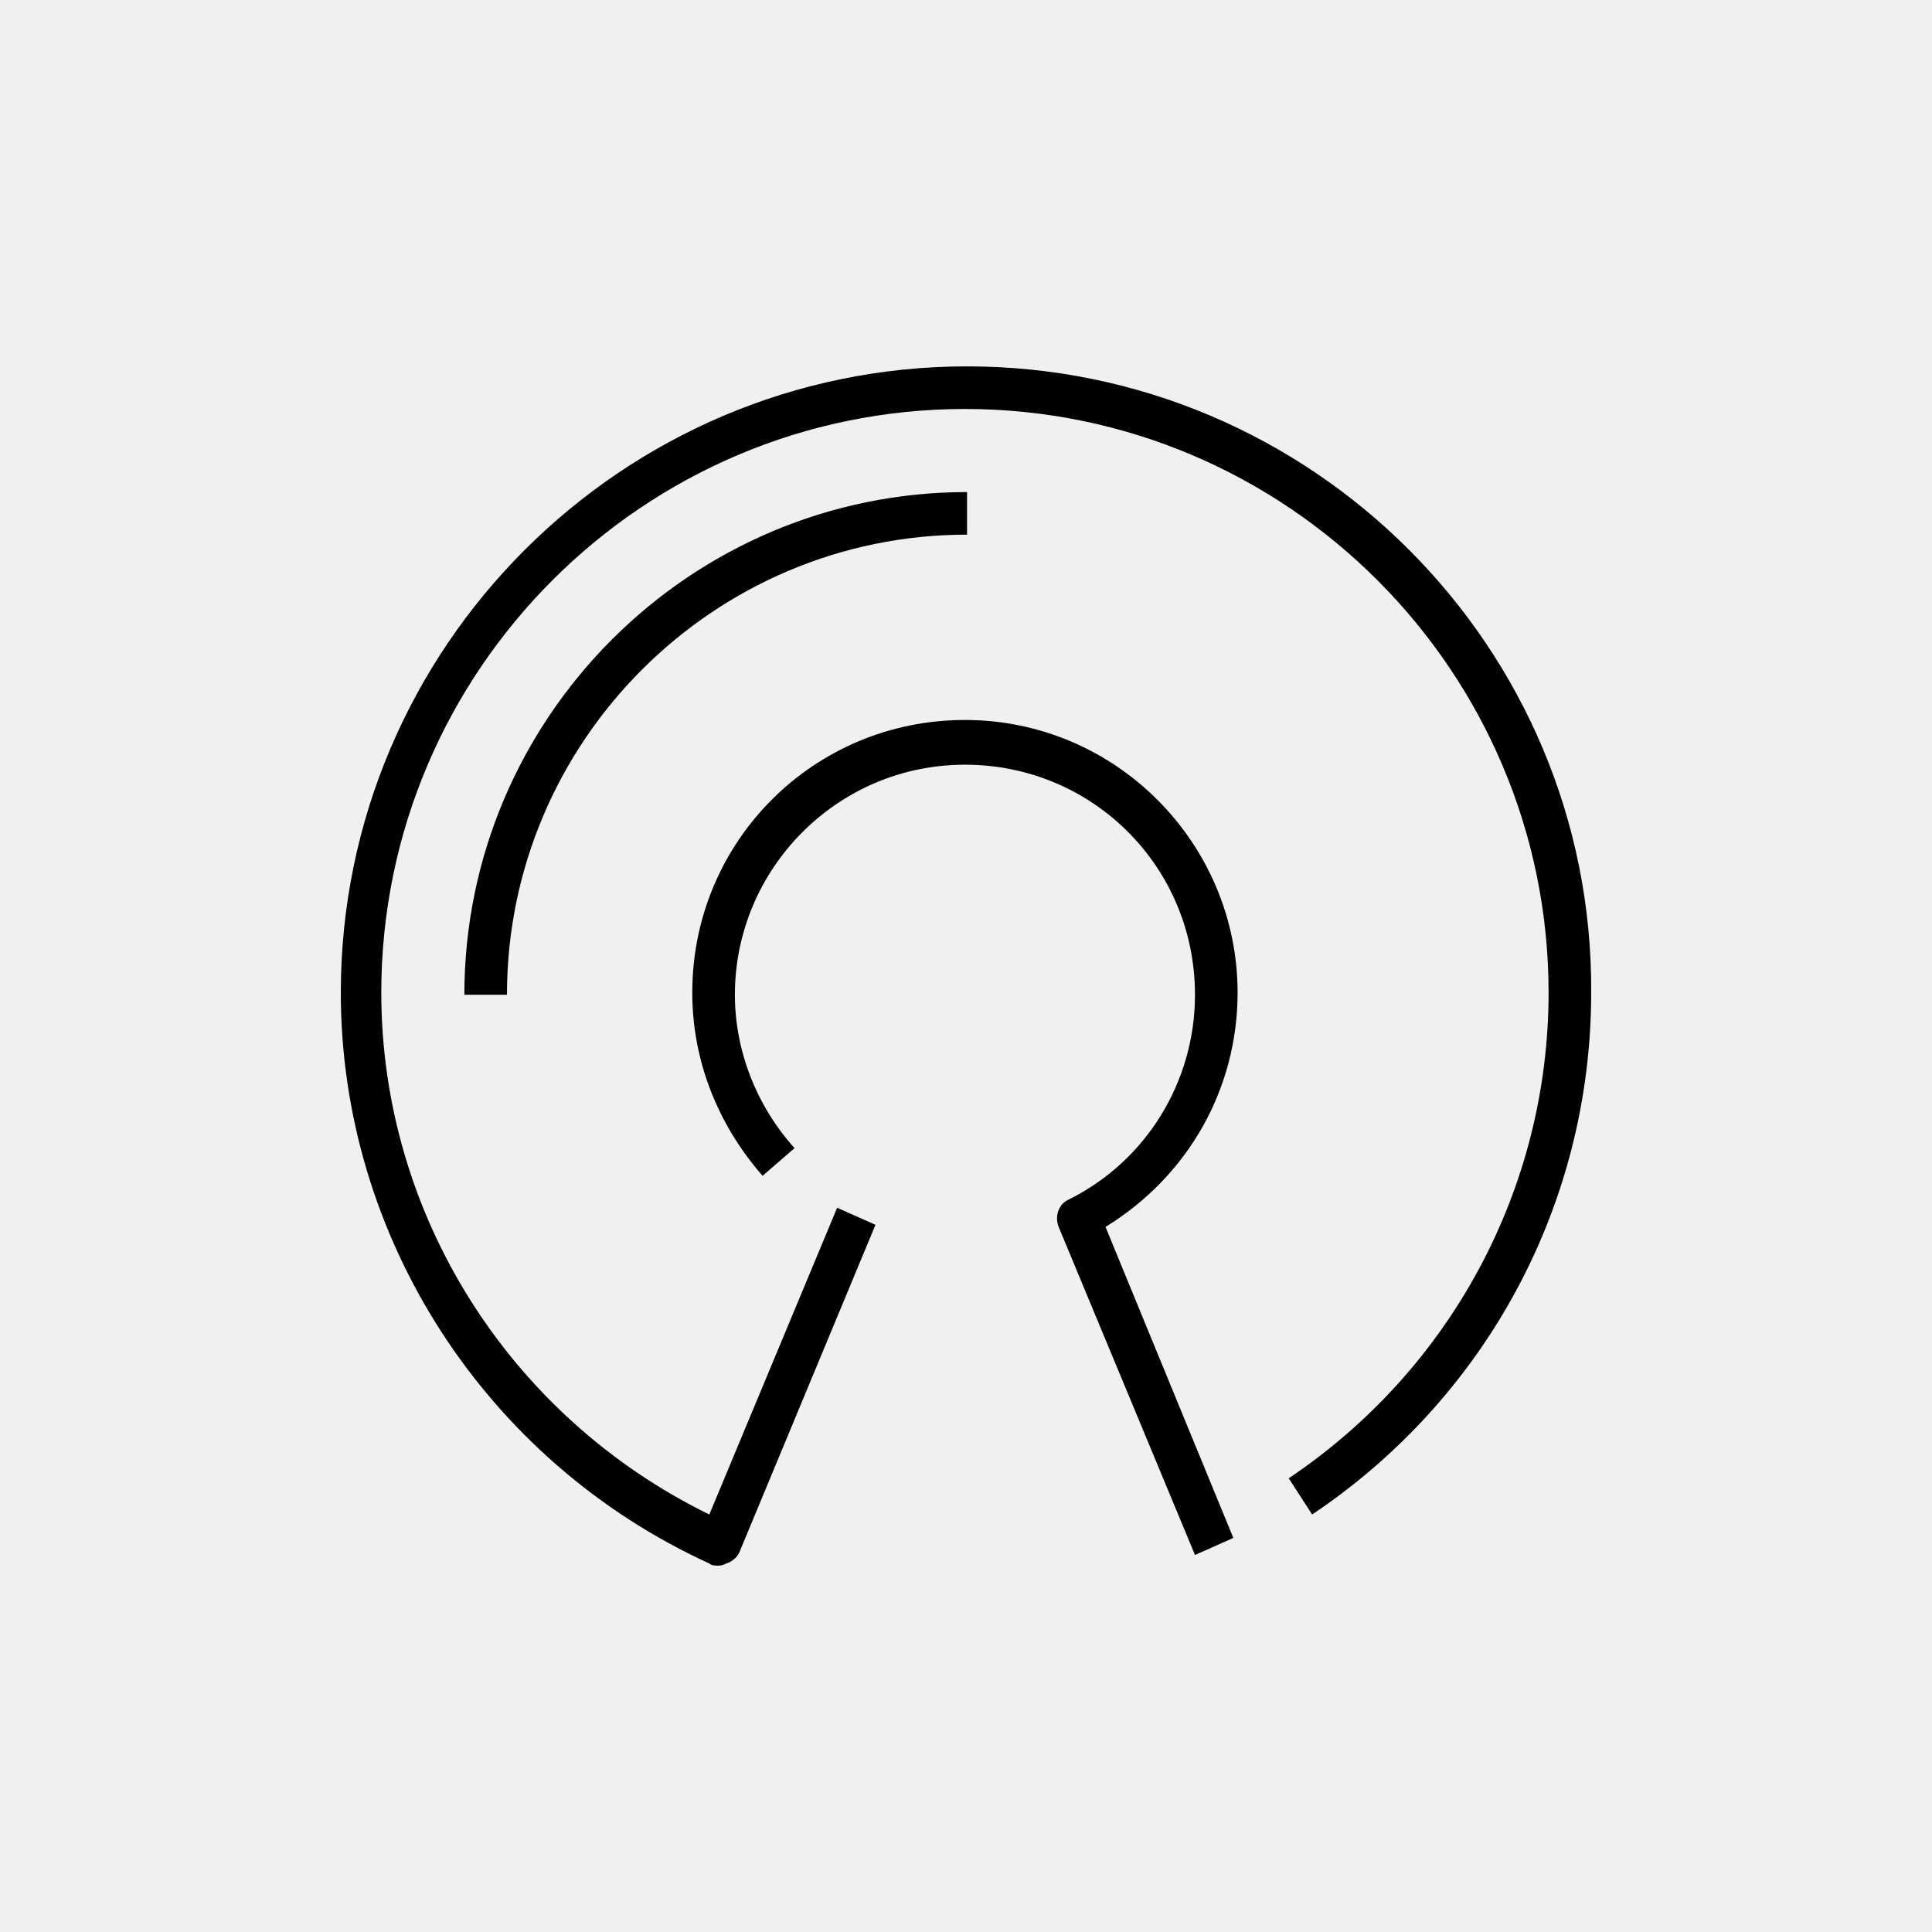
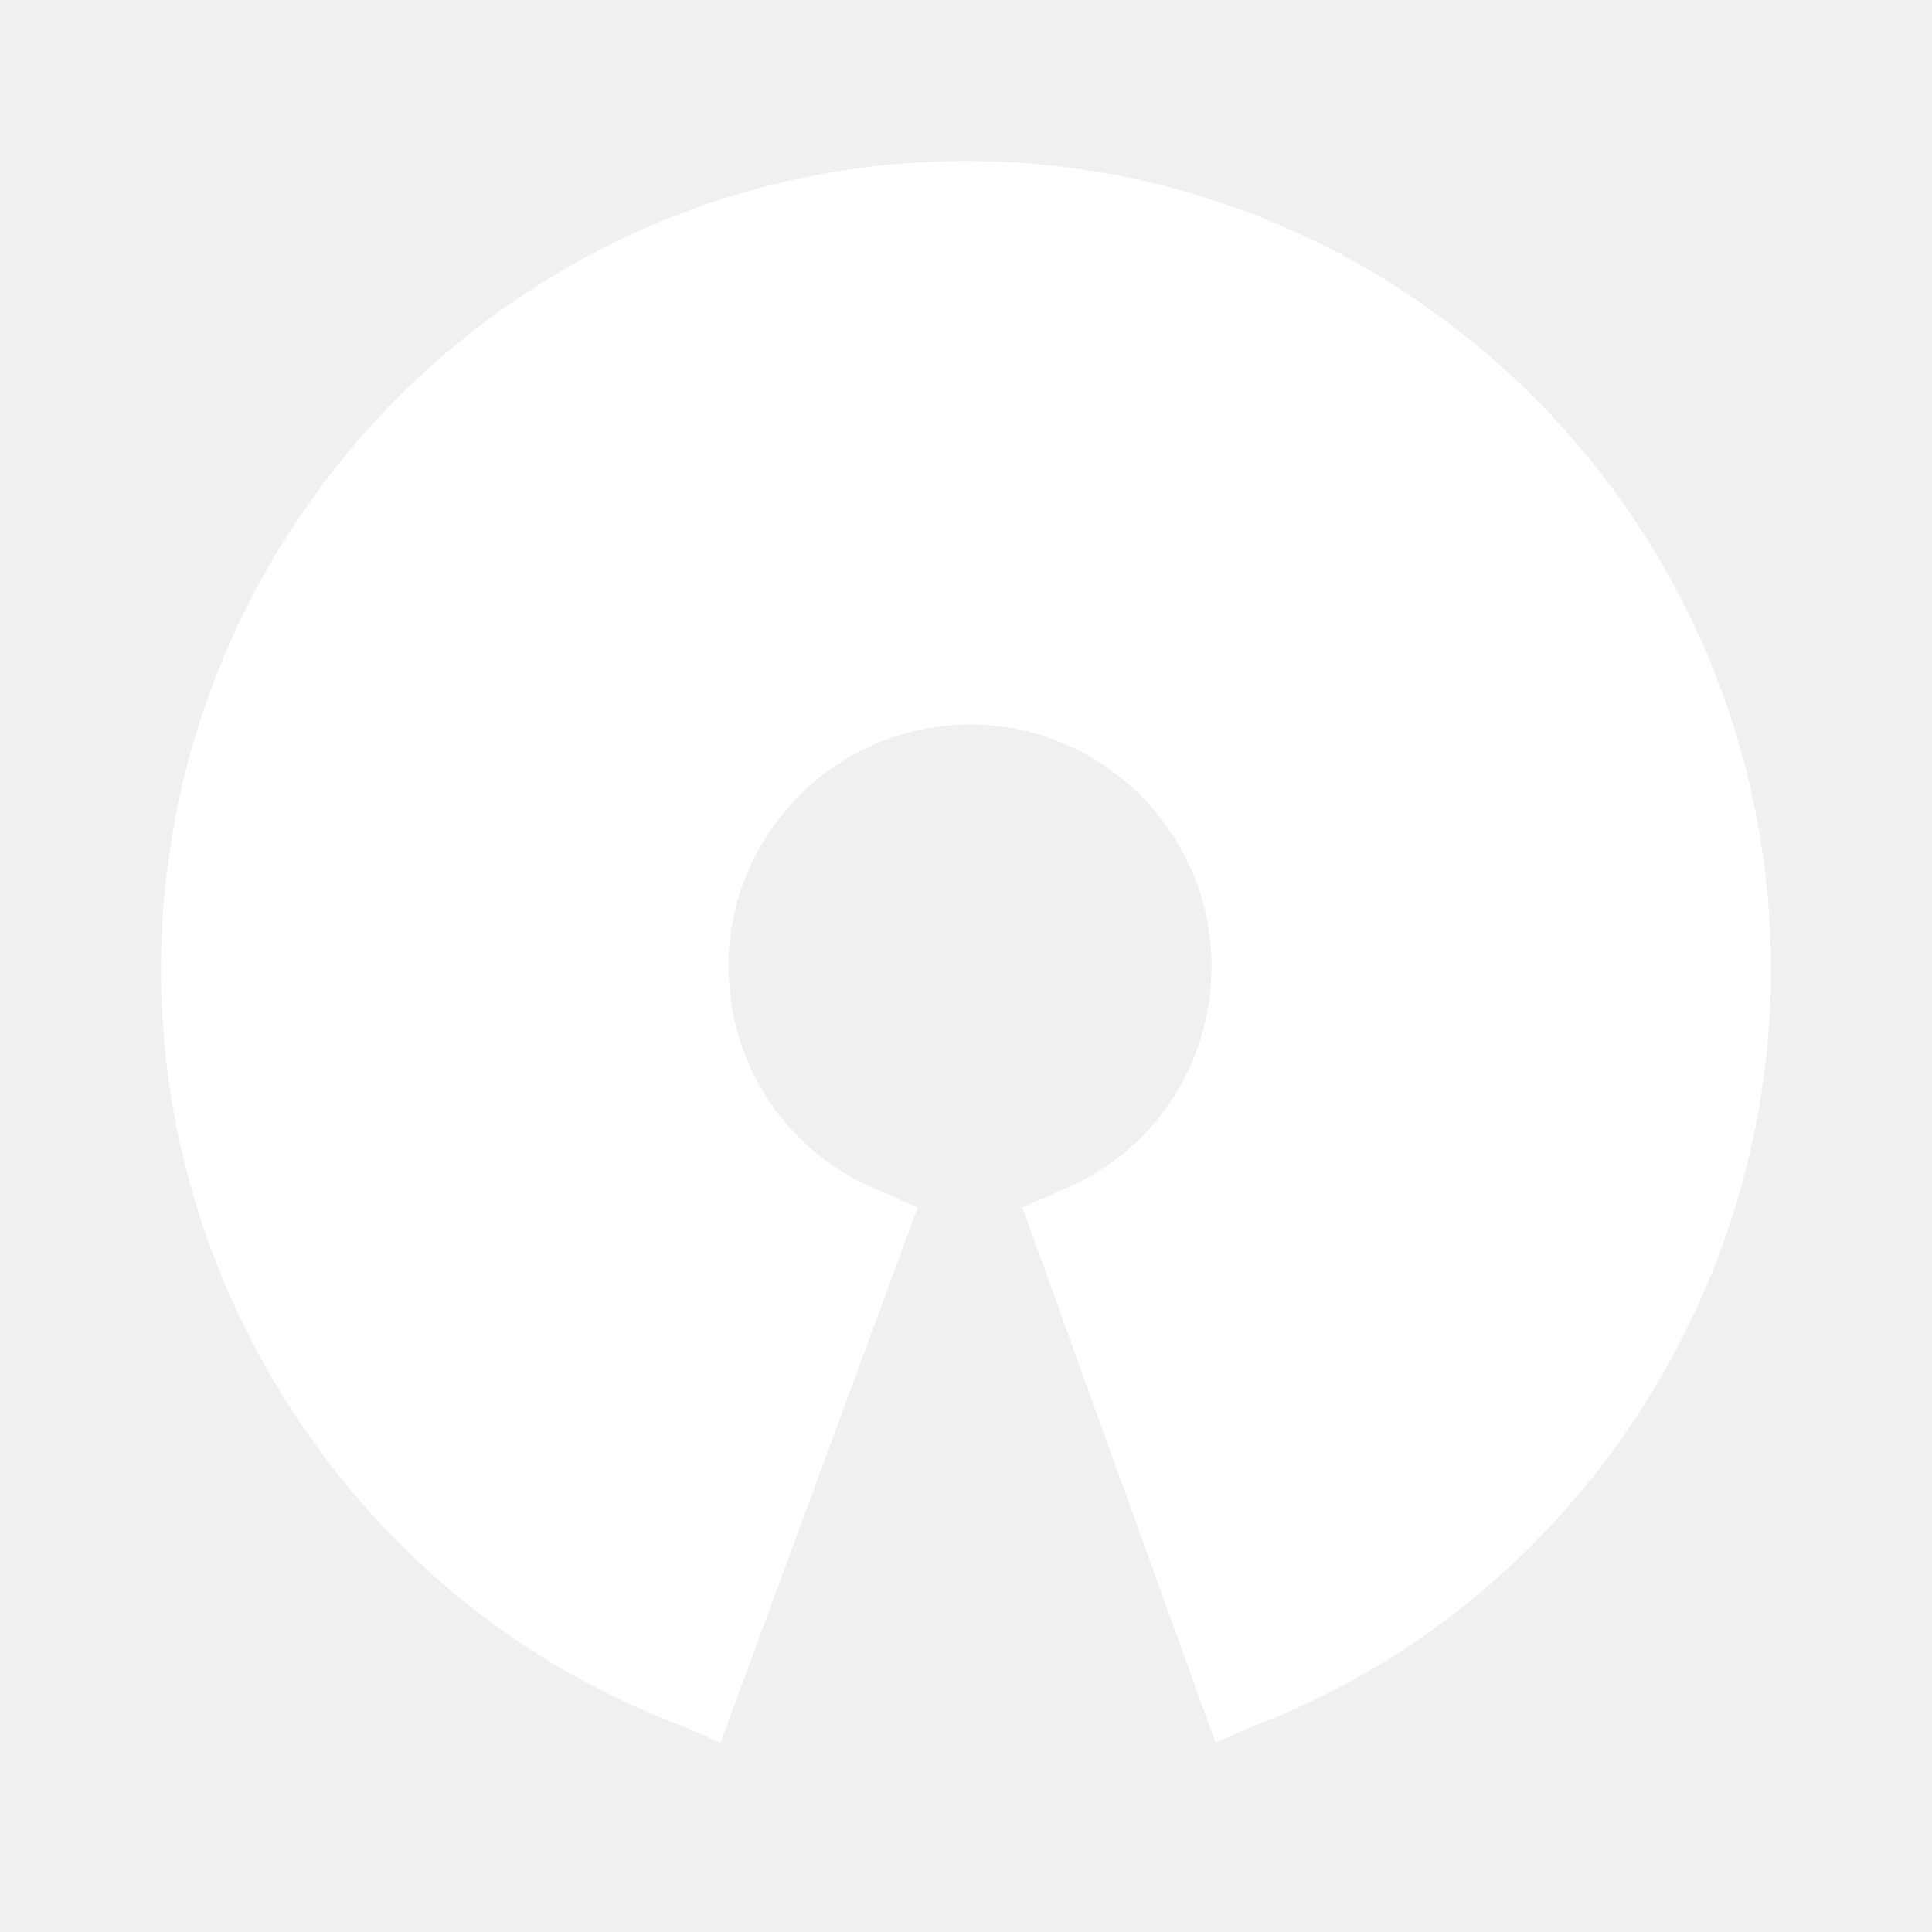
- <svg xmlns="http://www.w3.org/2000/svg" version="1.1" id="Ebene_1" x="0px" y="0px" viewBox="0 0 90.7 90.7" xml:space="preserve">
-   <style type="text/css">
- 	.st0{fill:#FFFFF;}
- </style>
-   <g>
-     <path class="st0" d="M45.4,23.1c-13,0-23.6,10.6-23.6,23.6h2c0-11.9,9.7-21.6,21.6-21.6V23.1z" />
-     <path class="st0" d="M45.4,17.2c-16.2,0-29.4,13.2-29.4,29.4c0,11.5,6.8,22,17.3,26.8c0.1,0.1,0.3,0.1,0.4,0.1c0.1,0,0.2,0,0.4-0.1   c0.3-0.1,0.5-0.3,0.6-0.5l6.4-15.4l-1.8-0.8l-6,14.4C23.9,66.5,17.9,57,17.9,46.6c0-15.1,12.3-27.4,27.4-27.4s27.4,12.3,27.4,27.4   c0,9.2-4.6,17.7-12.2,22.8l1.1,1.7c8.2-5.5,13.1-14.6,13.1-24.5C74.8,30.4,61.6,17.2,45.4,17.2z" />
-     <path class="st0" d="M58.1,46.6c0-7-5.7-12.8-12.8-12.8s-12.8,5.7-12.8,12.8c0,3.2,1.2,6.2,3.3,8.6l1.5-1.3c-1.8-2-2.8-4.6-2.8-7.2   c0-5.9,4.8-10.8,10.8-10.8s10.8,4.8,10.8,10.8c0,4.1-2.3,7.8-5.9,9.6c-0.5,0.2-0.7,0.8-0.5,1.3l6.4,15.4l1.8-0.8l-6-14.6   C55.8,55.2,58.1,51.1,58.1,46.6z" />
-   </g>
+ <svg xmlns="http://www.w3.org/2000/svg" viewBox="0 0 48 48" width="48px" height="48px">
+   <path fill="#FFFFFF" d="M24,5C13.5,5,5,13.6,5,24.1c0,8.2,5.1,15.1,12.3,17.9l4.2-11.5C18.8,29.5,17,27,17,24 c0-3.9,3.1-7,7-7s7,3.1,7,7c0,3-1.8,5.5-4.5,6.5L30.7,42C37.9,39.2,43,32.3,43,24.1C43,13.6,34.5,5,24,5z" />
+   <path fill="#FFFFFF" d="M17.9,43.3l-0.9-0.4C9.2,40,4,32.4,4,24.1C4,13,13,4,24,4c11,0,20,9,20,20.1 c0,8.3-5.2,15.9-12.9,18.8l-0.9,0.4l-4.8-13.3l0.9-0.4c2.3-0.9,3.8-3.1,3.8-5.6c0-3.3-2.7-6-6 -6s-6,2.7-6,6c0,2.5,1.5,4.7,3.8,5.6 l0.9,0.4L17.9,43.3z M24,6C14.1,6,6,14.1,6,24.1c0,7.1,4.3,13.7,10.7,16.5l3.5-9.6C17.6,29.7,16,27,16,24c0-4.4,3.6-8,8-8 s8,3.6,8,8c0,3-1.6,5.7-4.2,7l3.5,9.6C 37.7,37.8,42,31.3,42,24.1C42,14.1,33.9,6,24,6z" />
</svg>
